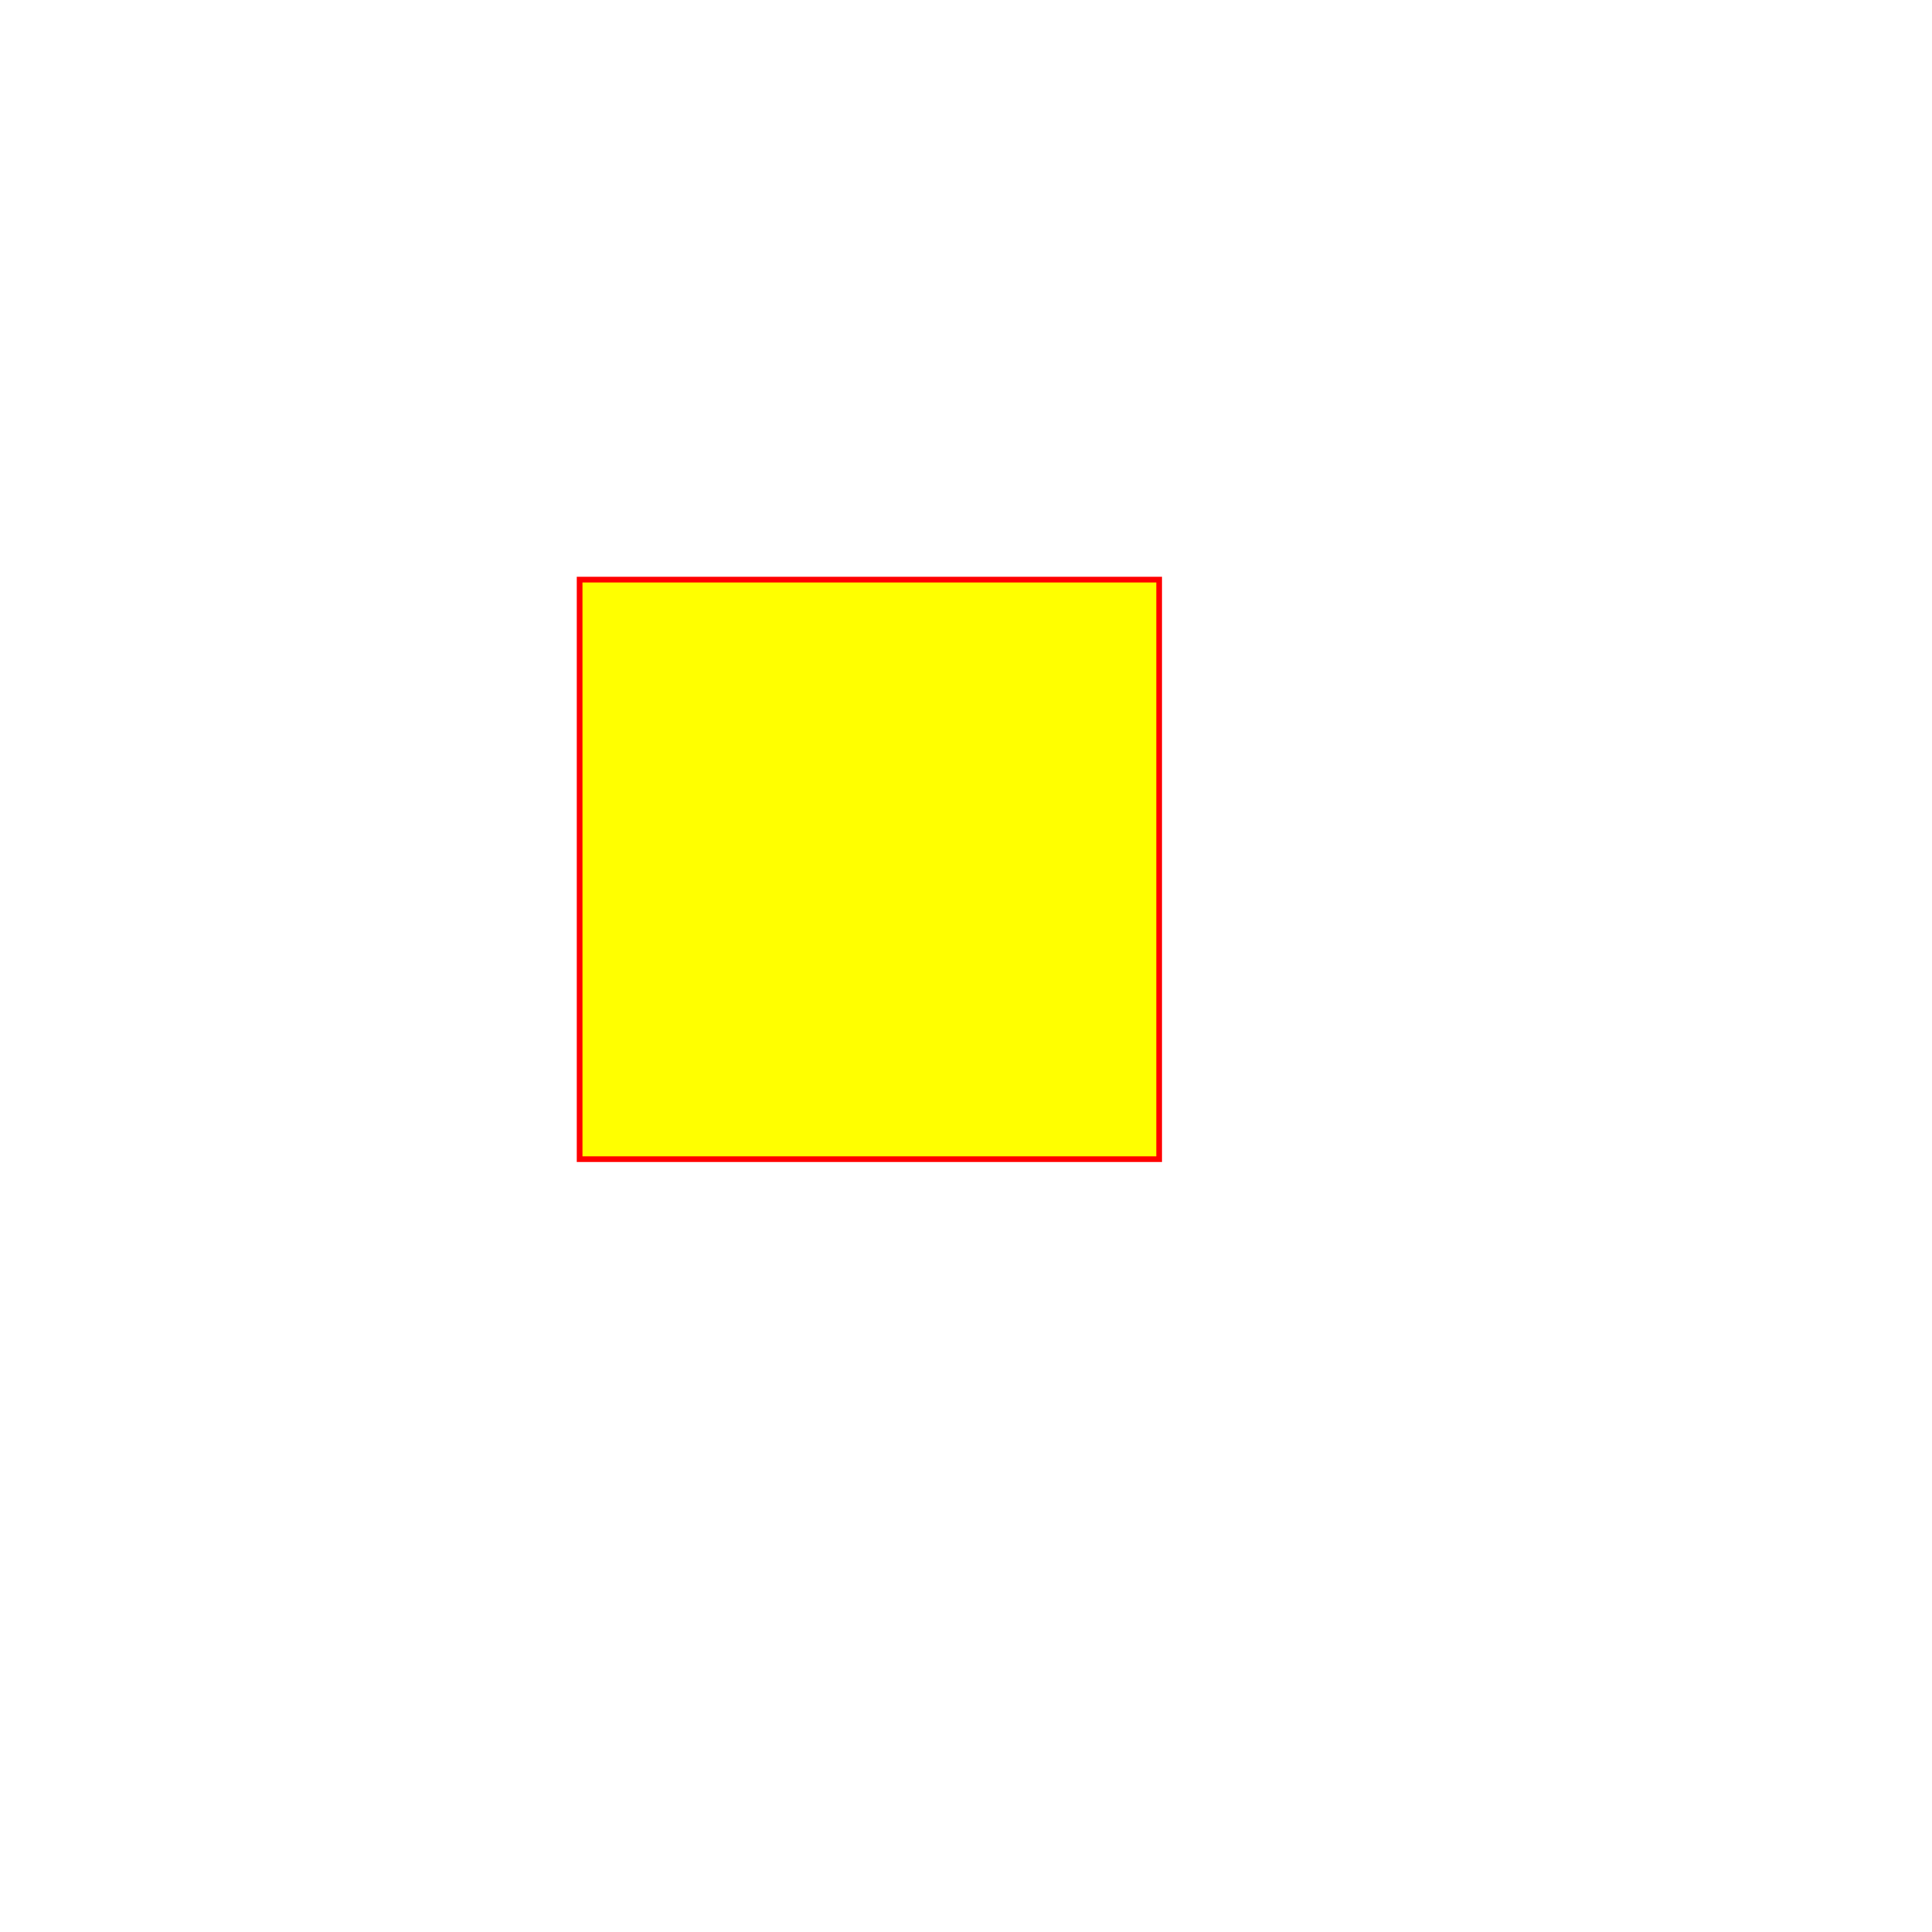
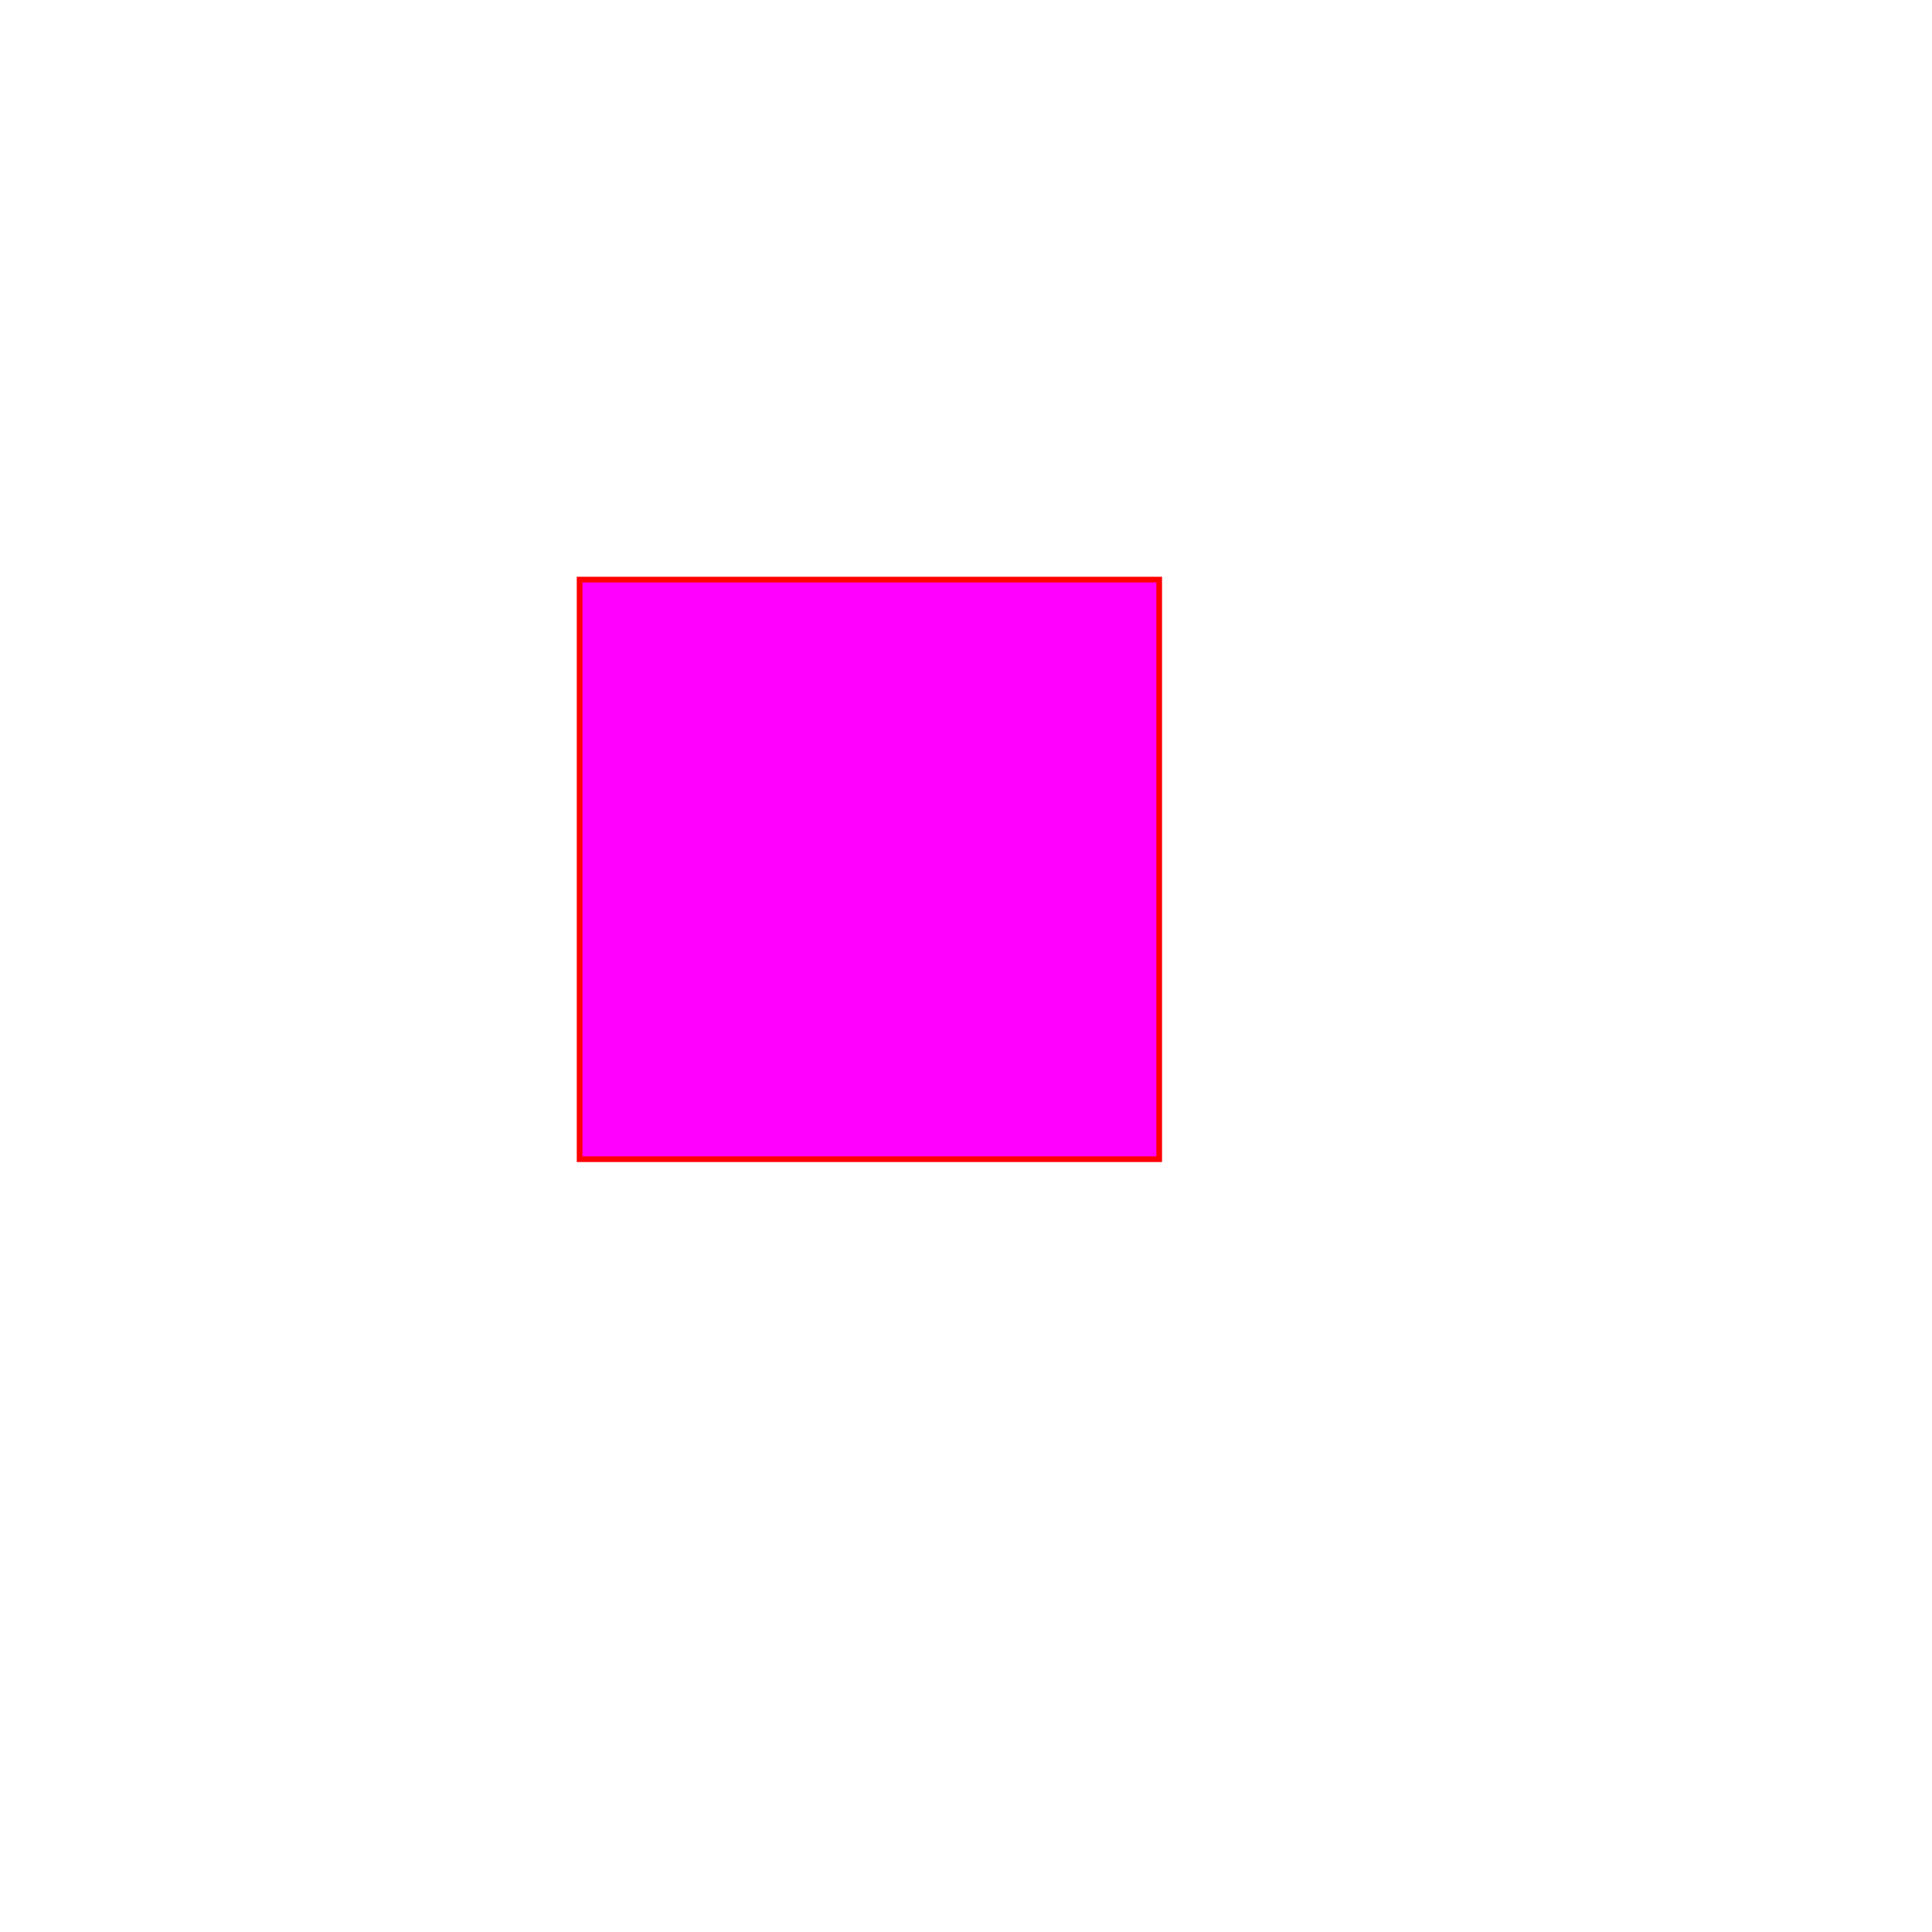
<svg xmlns="http://www.w3.org/2000/svg" id="Layer_1" data-name="Layer 1" viewBox="0 0 341 341">
  <defs>
    <style>
      .cls-1 {
-         fill: #ff0;
+         fill: #f0f;
        stroke: red;
        stroke-miterlimit: 10;
      }
    </style>
  </defs>
  <rect class="cls-1" x="30%" y="30%" width="30%" height="30%" />
</svg>
